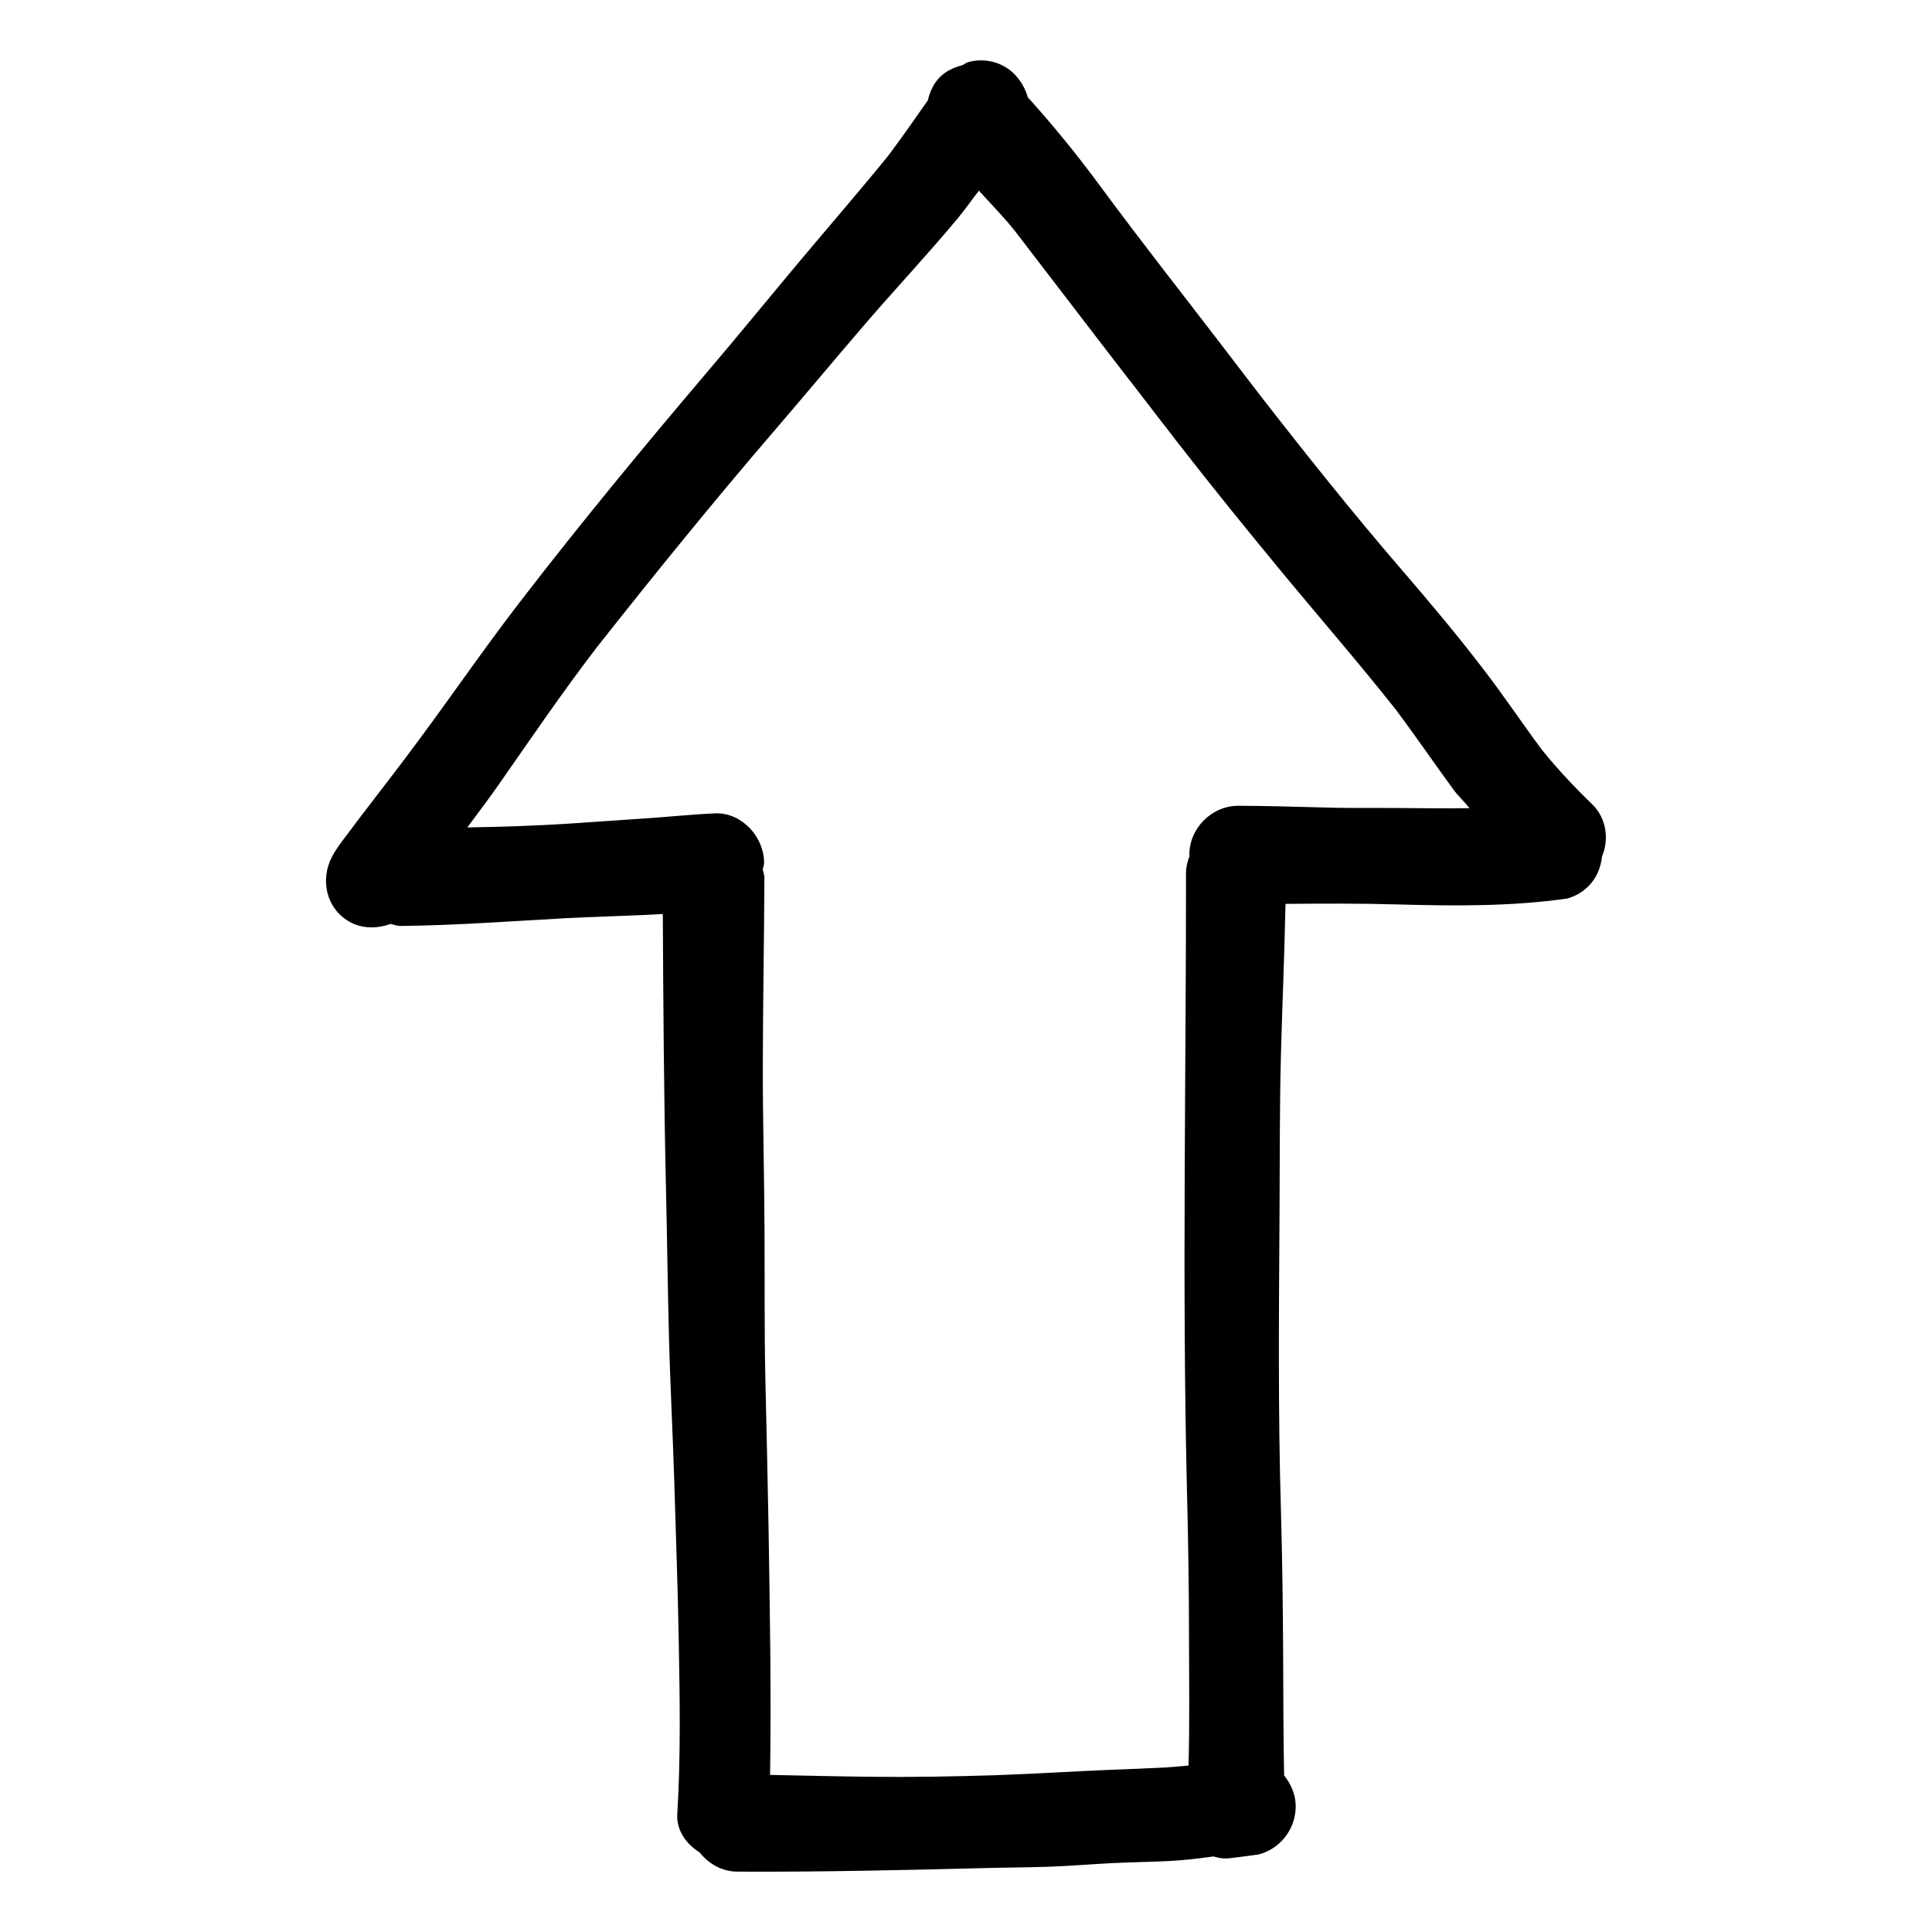
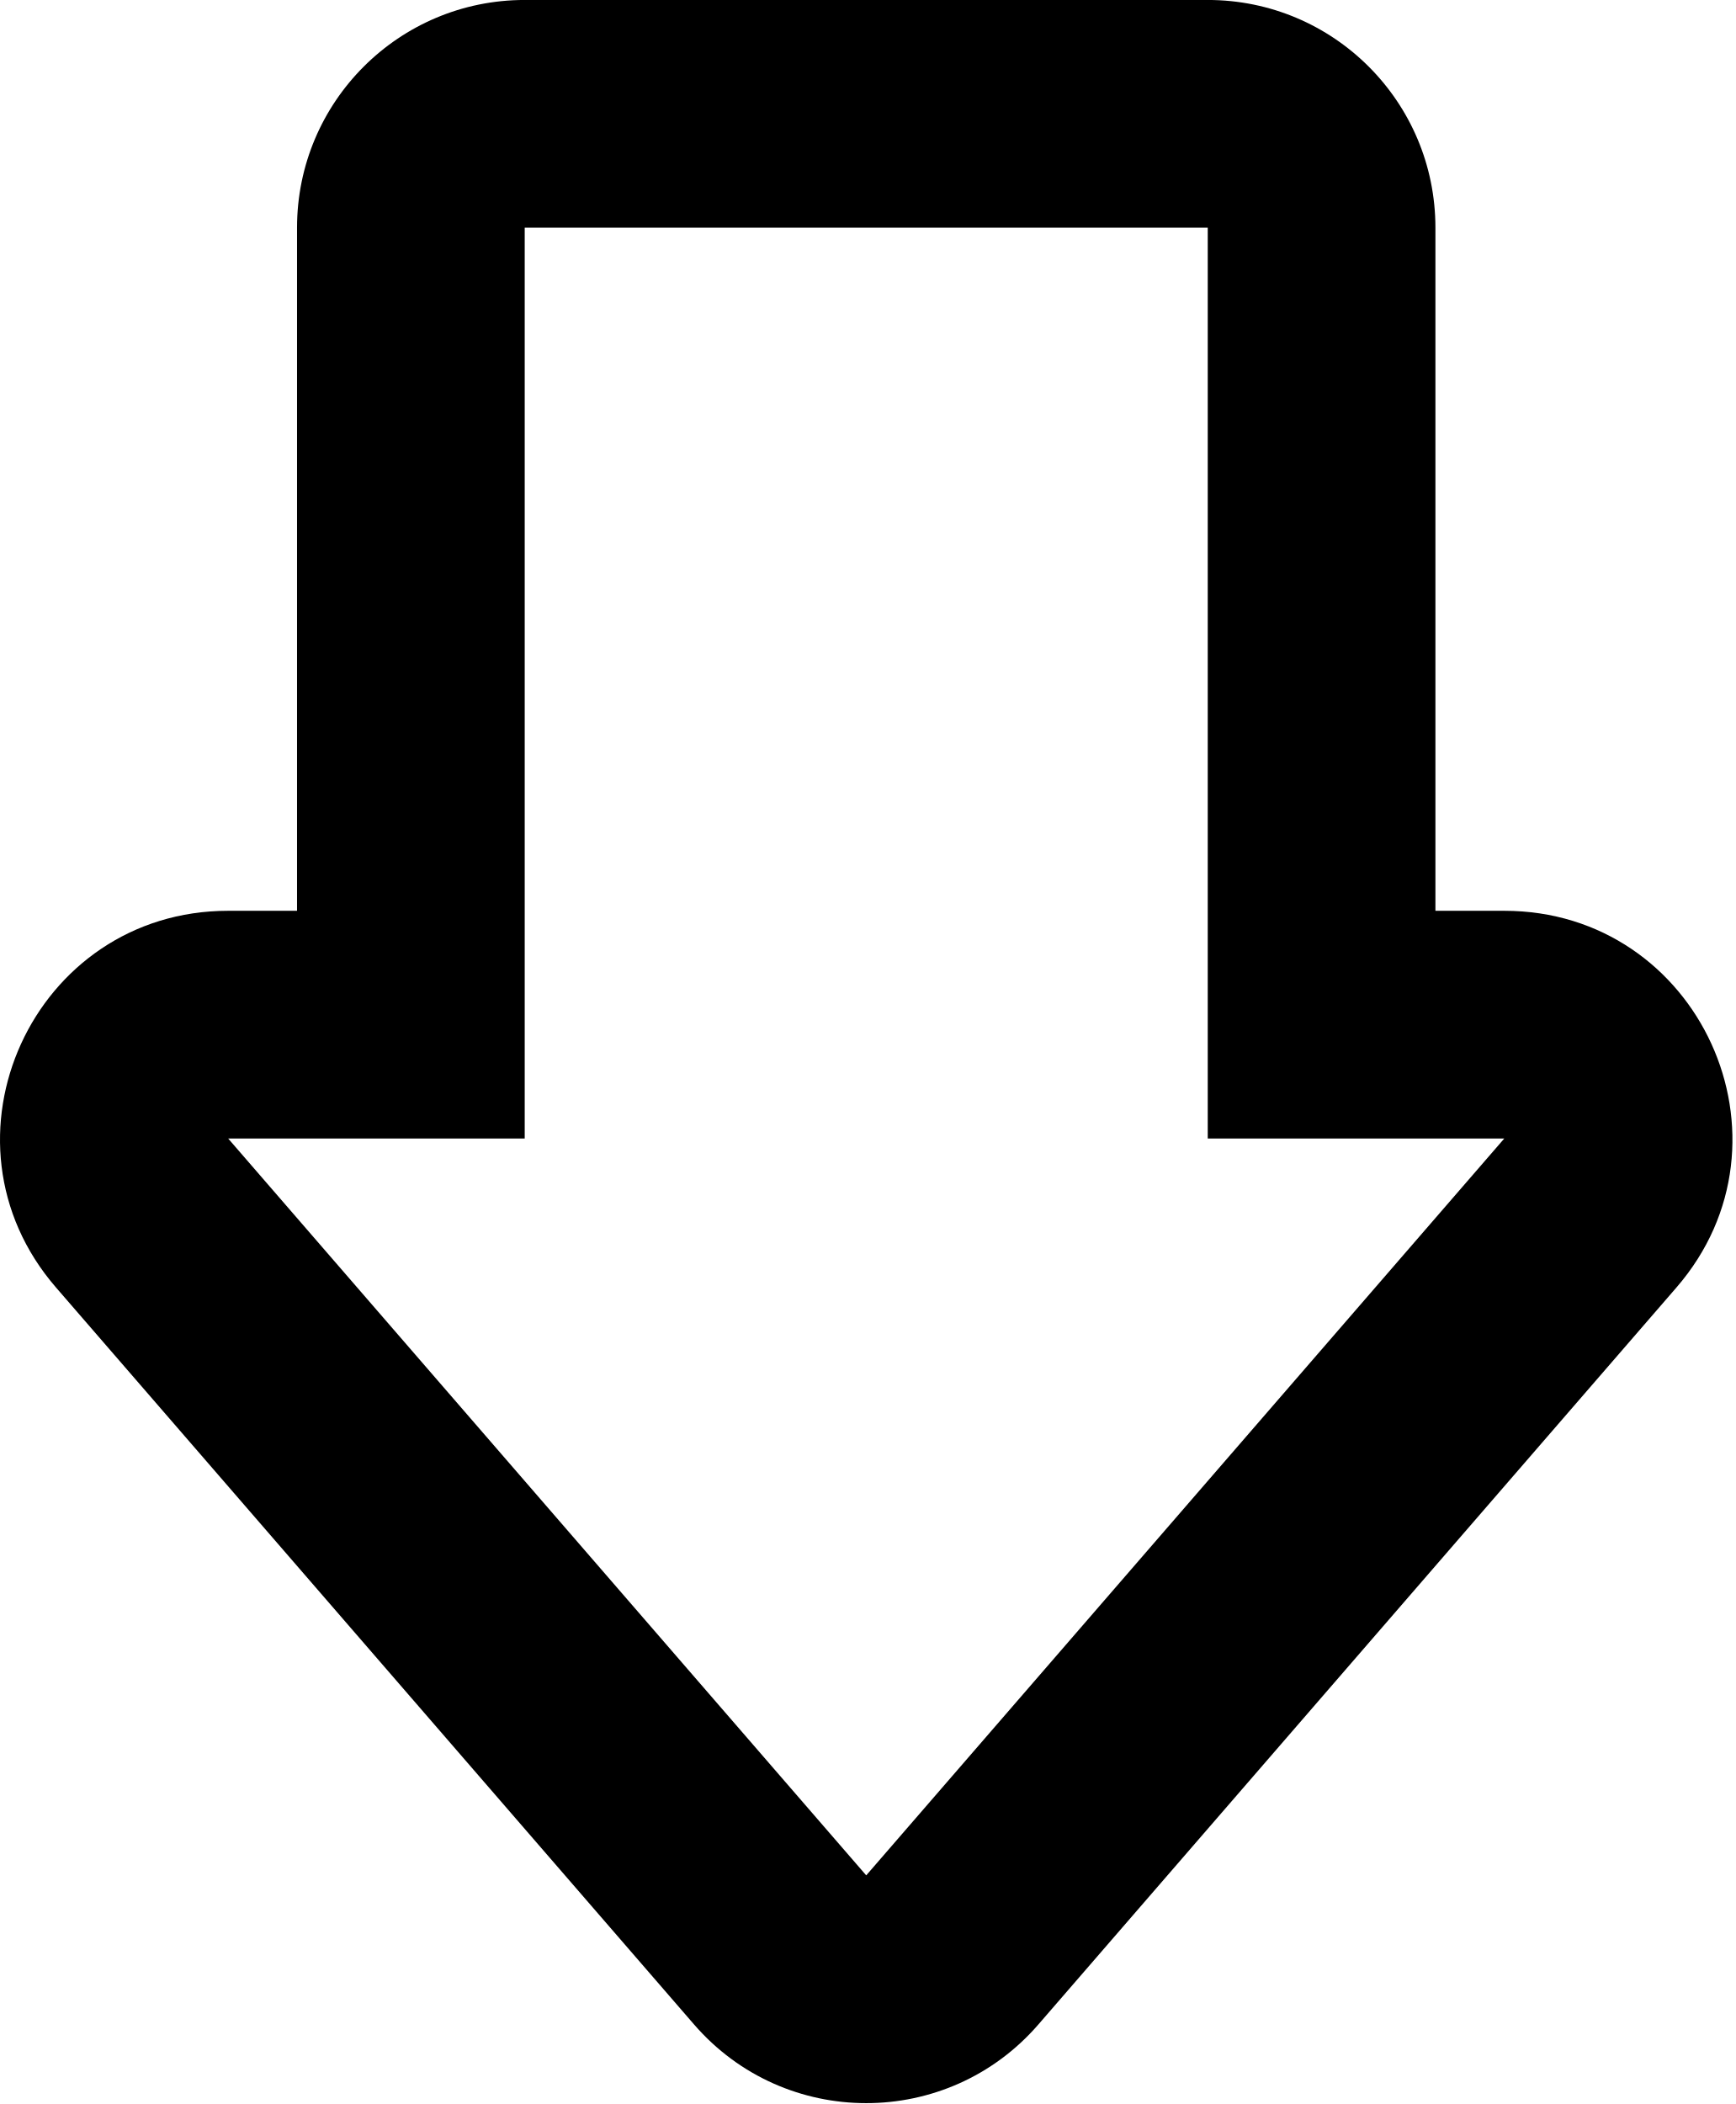
- <svg xmlns="http://www.w3.org/2000/svg" version="1.1" id="down-icon" width="800px" height="800px" viewBox="0 0 32 32" xml:space="preserve">
-   <path class="sketchy_een" d="M26.37,13.32c-0.296-0.287-0.577-0.585-0.835-0.906c-0.333-0.447-0.641-0.911-0.983-1.353  c-0.423-0.551-0.869-1.083-1.323-1.609c-0.816-0.947-1.595-1.923-2.36-2.907c-0.513-0.671-1.027-1.34-1.543-2.007  c0.016,0.021,0.031,0.041,0.046,0.062c-0.395-0.514-0.79-1.03-1.174-1.551c-0.369-0.5-0.759-0.978-1.174-1.437  c-0.058-0.207-0.193-0.396-0.371-0.501C16.531,1.037,16.389,1,16.248,1c-0.071,0-0.142,0.009-0.211,0.029  c-0.038,0.011-0.064,0.035-0.099,0.051c-0.136,0.036-0.266,0.093-0.37,0.197c-0.109,0.108-0.166,0.244-0.2,0.385  c-0.215,0.307-0.428,0.614-0.653,0.913c-0.479,0.591-0.977,1.163-1.466,1.747c-0.51,0.609-1.012,1.224-1.526,1.829  c-1.061,1.248-2.105,2.513-3.105,3.811c-0.577,0.748-1.111,1.526-1.672,2.283c-0.256,0.349-0.522,0.69-0.784,1.034  c-0.135,0.175-0.268,0.349-0.399,0.526c-0.095,0.125-0.19,0.246-0.264,0.385c-0.198,0.379-0.099,0.851,0.282,1.073  c0.203,0.12,0.463,0.123,0.687,0.04c0.056,0.012,0.108,0.034,0.167,0.034c0.905-0.01,1.803-0.077,2.706-0.127  c0.419-0.022,0.839-0.034,1.26-0.052c0.125-0.006,0.251-0.013,0.377-0.019c0.008,1.506,0.018,3.012,0.052,4.517  c0.02,0.825,0.028,1.651,0.05,2.476c0.02,0.811,0.065,1.623,0.089,2.434c0.026,0.869,0.058,1.74,0.073,2.611  c0.018,0.954,0.034,1.916-0.024,2.869c-0.017,0.269,0.148,0.498,0.369,0.635c0.149,0.188,0.368,0.317,0.622,0.319  c1.426,0.008,2.853-0.028,4.279-0.063c0.294-0.006,0.587-0.008,0.881-0.018c0.339-0.012,0.678-0.04,1.018-0.058  c0.307-0.016,0.617-0.02,0.924-0.034c0.265-0.011,0.526-0.042,0.788-0.078c0.088,0.027,0.179,0.041,0.277,0.028  c0.159-0.018,0.319-0.04,0.478-0.063c0.139-0.04,0.262-0.109,0.365-0.212c0.155-0.155,0.242-0.367,0.242-0.585  c0-0.188-0.075-0.364-0.192-0.51c-0.014-0.667-0.012-1.335-0.016-2.001c-0.004-0.788-0.014-1.575-0.036-2.363  c-0.05-1.653-0.034-3.303-0.024-4.956c0.006-0.883,0-1.768,0.024-2.65c0.023-0.823,0.058-1.644,0.075-2.466  c0.615-0.005,1.229-0.009,1.845,0.009c0.938,0.026,1.887,0.036,2.819-0.097c0.137-0.038,0.256-0.107,0.357-0.208  c0.131-0.131,0.202-0.307,0.222-0.49C26.656,13.896,26.605,13.546,26.37,13.32z M22.764,13.382c-0.28,0-0.563,0.002-0.843-0.008  c-0.47-0.012-0.938-0.026-1.409-0.028c-0.442,0-0.813,0.371-0.813,0.813c0,0.006,0.004,0.012,0.004,0.018  c-0.034,0.09-0.059,0.184-0.059,0.284c0.002,3.382-0.065,6.767,0.014,10.149c0.022,0.861,0.036,1.722,0.036,2.583  c0.002,0.683,0.01,1.368-0.008,2.05c-0.124,0.011-0.247,0.024-0.372,0.031c-0.307,0.016-0.617,0.028-0.924,0.04  c-0.633,0.026-1.266,0.067-1.898,0.089c-0.696,0.022-1.389,0.034-2.083,0.026c-0.551-0.006-1.102-0.02-1.654-0.031  c0.021-1.378-0.004-2.755-0.026-4.132c-0.014-0.805-0.034-1.611-0.052-2.418c-0.018-0.823-0.01-1.648-0.014-2.474  c-0.004-0.936-0.032-1.871-0.028-2.807c0.002-1.01,0.022-2.021,0.026-3.031c0-0.047-0.02-0.089-0.027-0.134  c0.005-0.038,0.022-0.072,0.022-0.111c0-0.422-0.356-0.82-0.786-0.82c-0.01,0-0.021,0-0.031,0.001  c-0.403,0.018-0.803,0.062-1.206,0.087c-0.407,0.026-0.813,0.058-1.218,0.083c-0.559,0.037-1.117,0.053-1.675,0.063  c0.172-0.231,0.346-0.461,0.511-0.696c0.537-0.77,1.064-1.544,1.637-2.291c0.955-1.21,1.925-2.406,2.93-3.575  c0.516-0.601,1.024-1.21,1.539-1.809c0.498-0.577,1.022-1.135,1.508-1.72c0.123-0.147,0.231-0.306,0.349-0.456  c0.199,0.222,0.411,0.433,0.597,0.669c-0.042-0.054-0.083-0.107-0.123-0.161c0.682,0.887,1.361,1.779,2.047,2.666  c-0.011-0.015-0.023-0.03-0.034-0.046c0.196,0.255,0.392,0.509,0.588,0.764c-0.012-0.015-0.023-0.03-0.034-0.046  c0.076,0.099,0.152,0.197,0.228,0.297c0.582,0.75,1.18,1.487,1.785,2.219c0.613,0.74,1.247,1.47,1.844,2.225  c0.331,0.439,0.639,0.893,0.965,1.337c0.08,0.108,0.18,0.199,0.263,0.304c-0.4,0.006-0.799,0-1.199-0.003  C23.016,13.382,22.889,13.382,22.764,13.382z M19.363,7.147c0.04,0.051,0.079,0.102,0.119,0.154  c0.001,0.002,0.003,0.003,0.004,0.005C19.445,7.252,19.403,7.198,19.363,7.147z" />
+ <svg xmlns="http://www.w3.org/2000/svg" class="down-icons" width="100%" height="100%" viewBox="0 0 415 503" version="1.1" xml:space="preserve" style="fill-rule:evenodd;clip-rule:evenodd;stroke-linejoin:round;stroke-miterlimit:2;">
+   <g transform="matrix(27.2187,0,0,-27.2187,16.5827,489.929)">
+     <path d="M6.244,0.873L7,1.528L6.244,0.873ZM7.756,0.873L8.512,0.218L7.756,0.873ZM0.639,7.345L-0.117,6.691L0.639,7.345ZM3,9L4,9L4,8L3,8L3,9ZM11,9L11,8L10,8L10,9L11,9ZM13.361,7.345L14.117,6.691L13.361,7.345ZM7,1.528L8.512,0.218C7.714,-0.703 6.286,-0.703 5.488,0.218L7,1.528ZM1.395,8L7,1.528L5.488,0.218L-0.117,6.691L1.395,8ZM1.395,8L-0.117,6.691C-1.239,7.986 -0.319,10 1.395,10L1.395,8ZM3,8L1.395,8L1.395,10L3,10L3,8ZM4,16L4,9L2,9L2,16L4,16ZM4,16L2,16C2,17.105 2.895,18 4,18L4,16ZM10,16L4,16L4,18L10,18L10,16ZM10,16L10,18C11.105,18 12,17.105 12,16L10,16ZM10,9L10,16L12,16L12,9L10,9ZM12.605,8L11,8L11,10L12.605,10L12.605,8ZM12.605,8L12.605,10C14.319,10 15.239,7.986 14.117,6.691L12.605,8ZM7,1.528L12.605,8L14.117,6.691L8.512,0.218L7,1.528Z" style="fill-rule:nonzero;" />
+   </g>
</svg>
